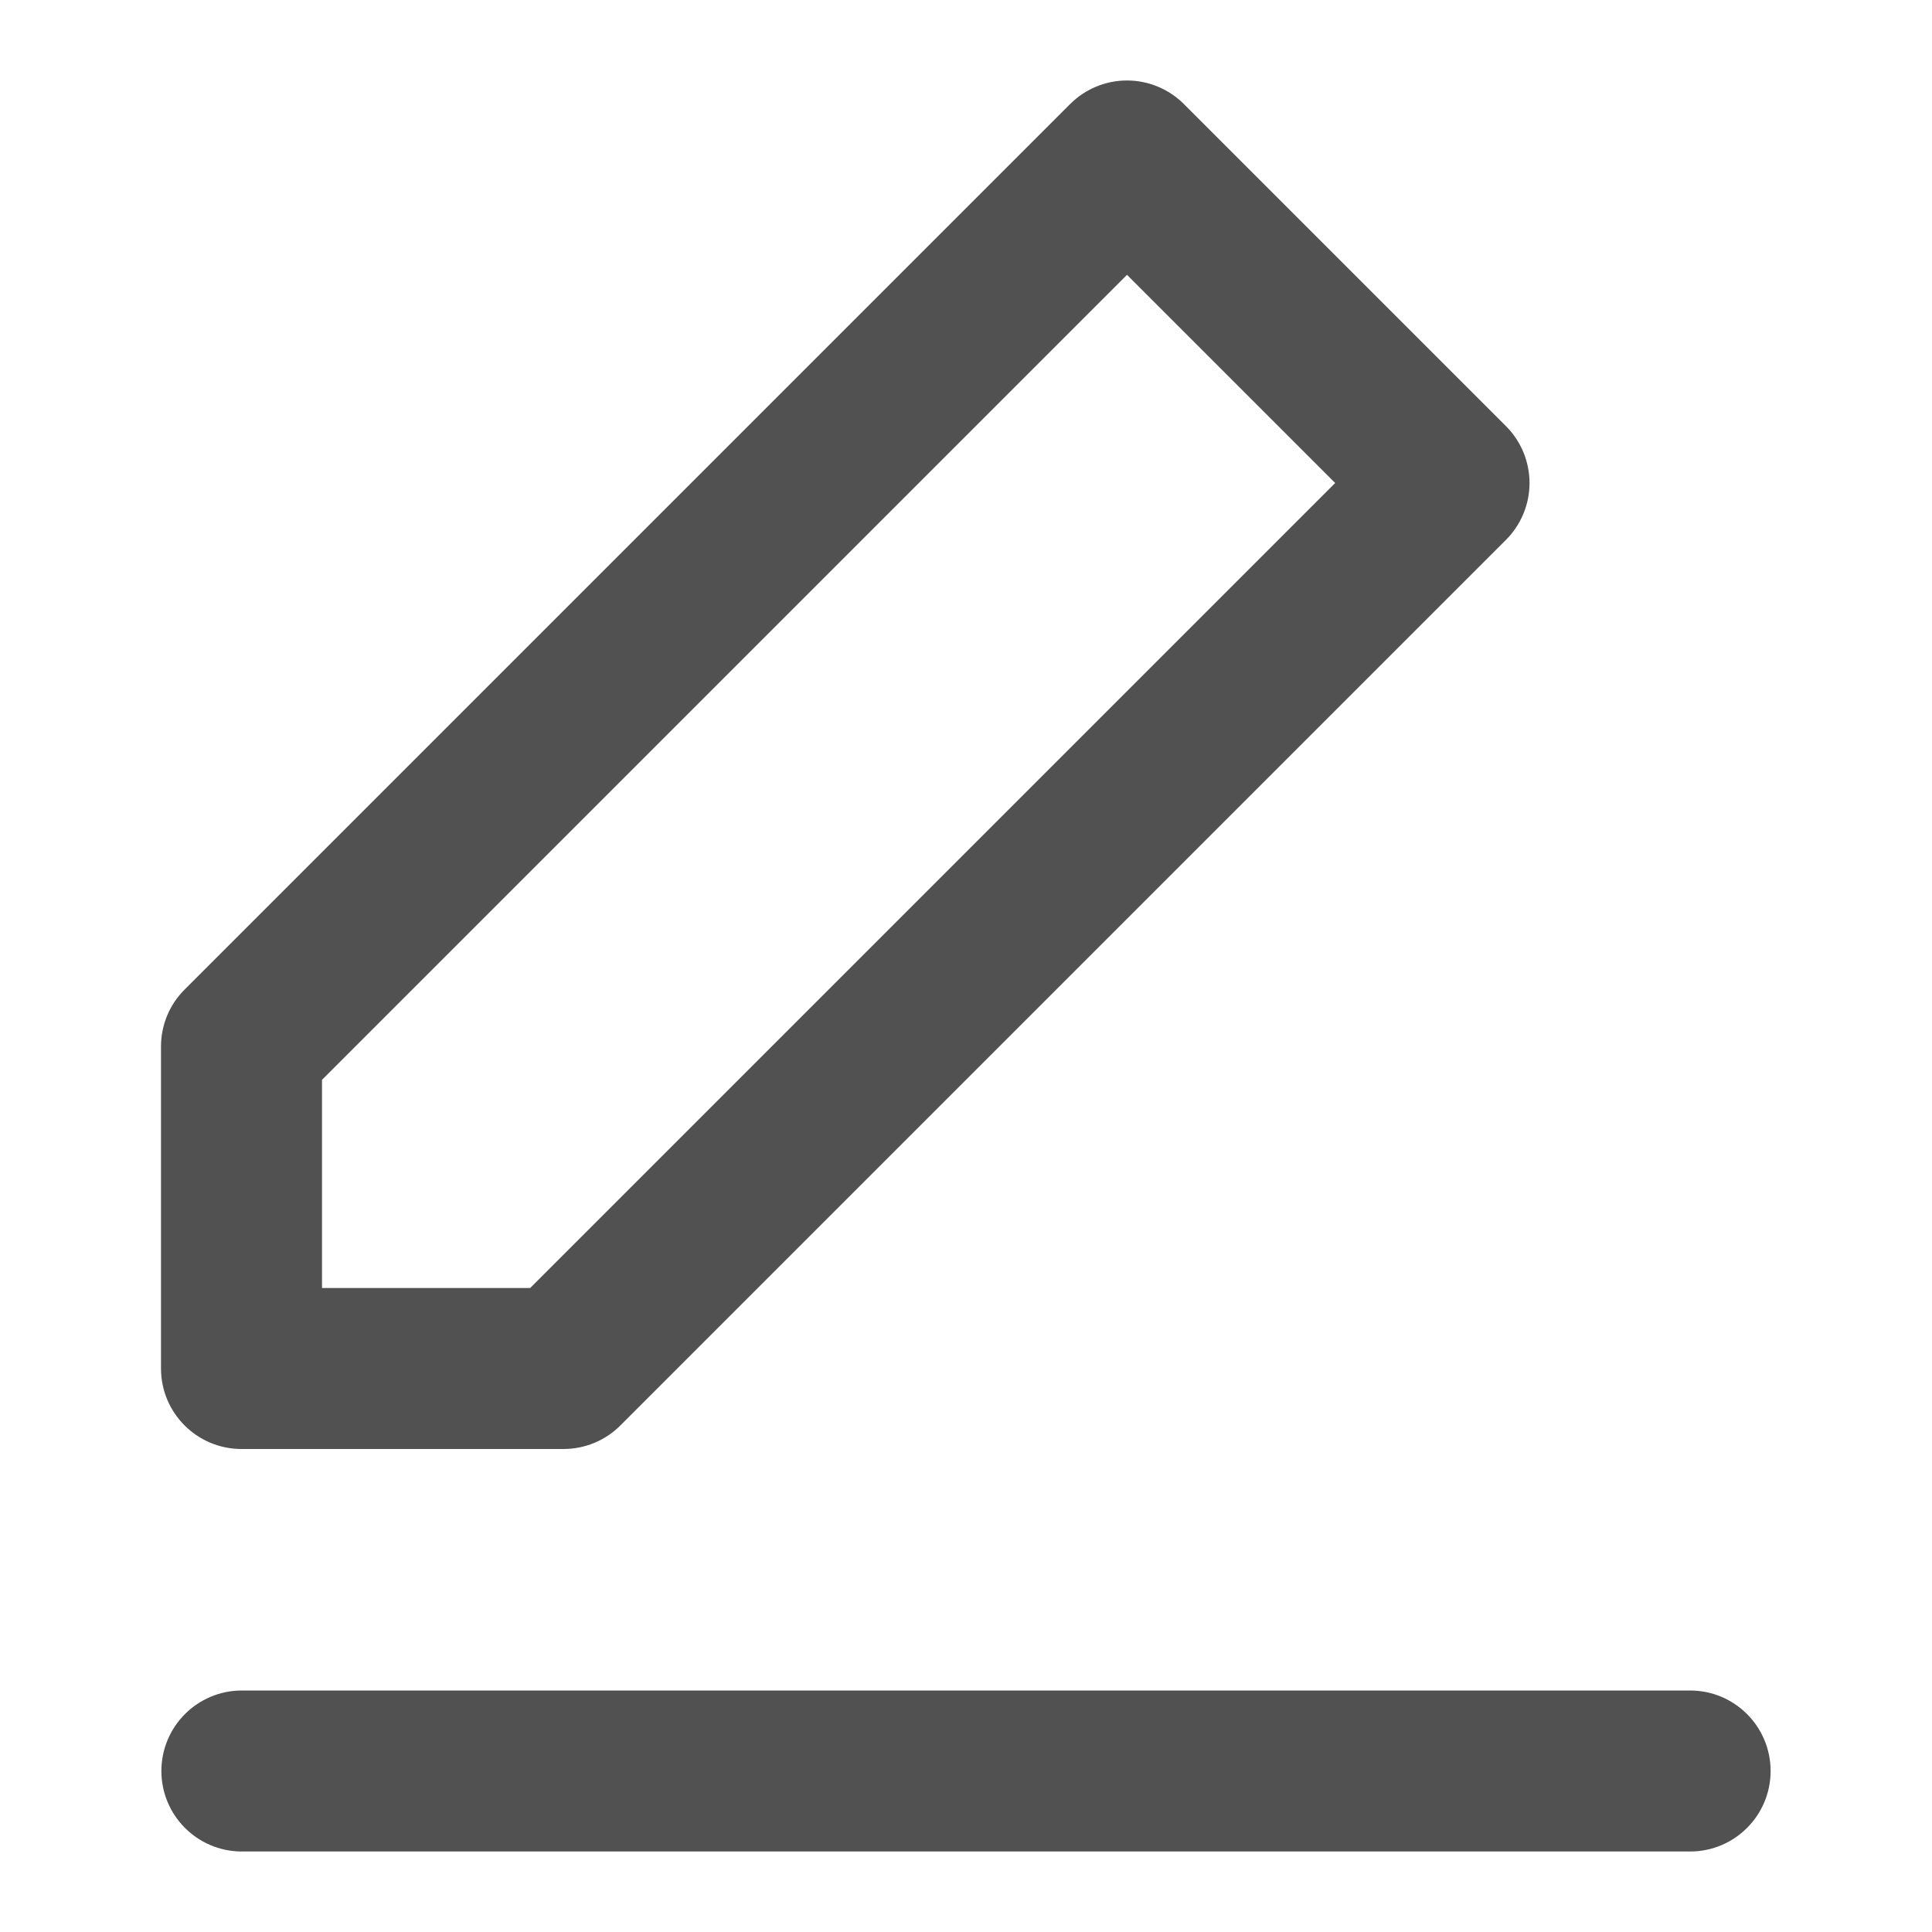
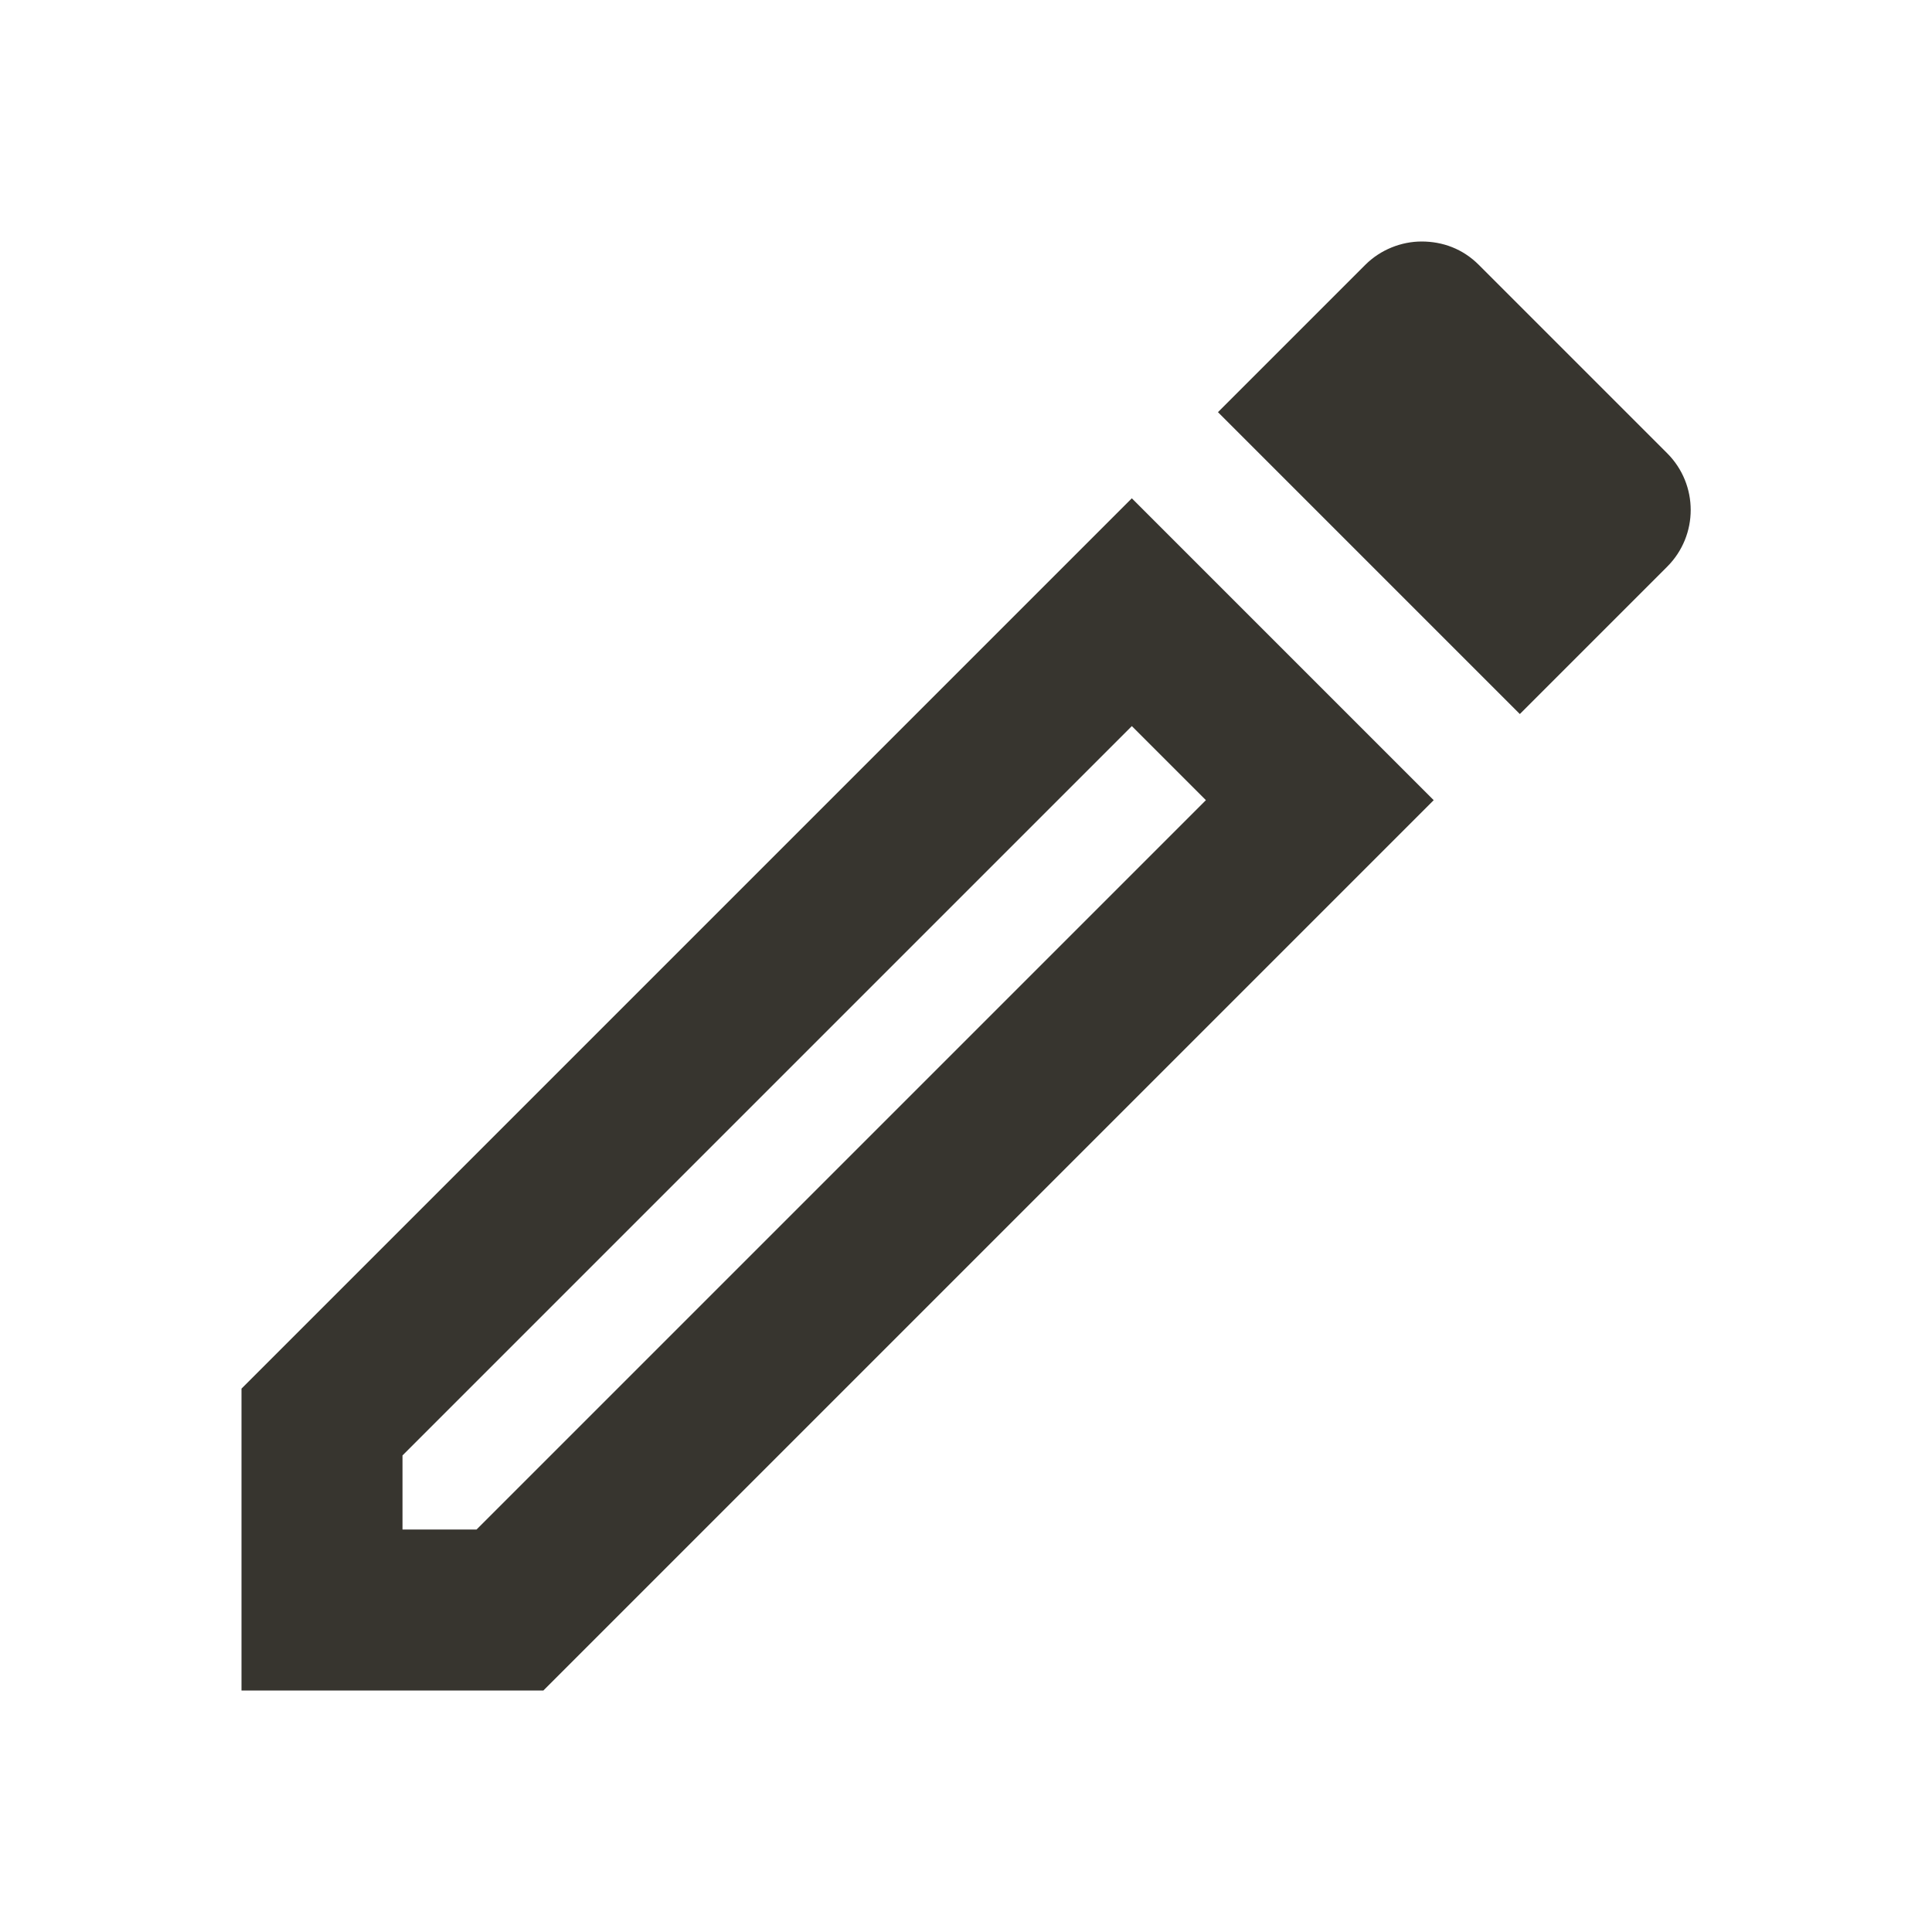
- <svg xmlns="http://www.w3.org/2000/svg" t="1632794804240" class="icon" viewBox="0 0 1024 1024" version="1.1" p-id="2436" width="200" height="200">
-   <path d="M627.499 55.168l170.667 170.667a42.624 42.624 0 0 1 0 60.331l-469.333 469.333A42.539 42.539 0 0 1 298.667 768H128a42.667 42.667 0 0 1-42.667-42.667v-170.667c0-11.307 4.48-22.187 12.501-30.165l469.333-469.333a42.624 42.624 0 0 1 60.331 0zM896 896a42.667 42.667 0 0 1 0 85.333H128a42.667 42.667 0 0 1 0-85.333h768zM597.333 145.664l-426.667 426.667V682.667h110.336l426.667-426.667L597.333 145.664z" p-id="2437" fill="#515151" />
+ <svg xmlns="http://www.w3.org/2000/svg" height="24px" viewBox="0 0 24 24" width="24px" fill="#37352f">
+   <path d="M0 0h24v24H0V0z" fill="none" />
+   <path d="M14.06 9.02l.92.92L5.92 19H5v-.92l9.06-9.06M17.66 3c-.25 0-.51.1-.7.29l-1.83 1.83 3.75 3.75 1.83-1.83c.39-.39.39-1.02 0-1.41l-2.34-2.34c-.2-.2-.45-.29-.71-.29zm-3.6 3.19L3 17.25V21h3.75L17.81 9.94l-3.75-3.75z" />
</svg>
